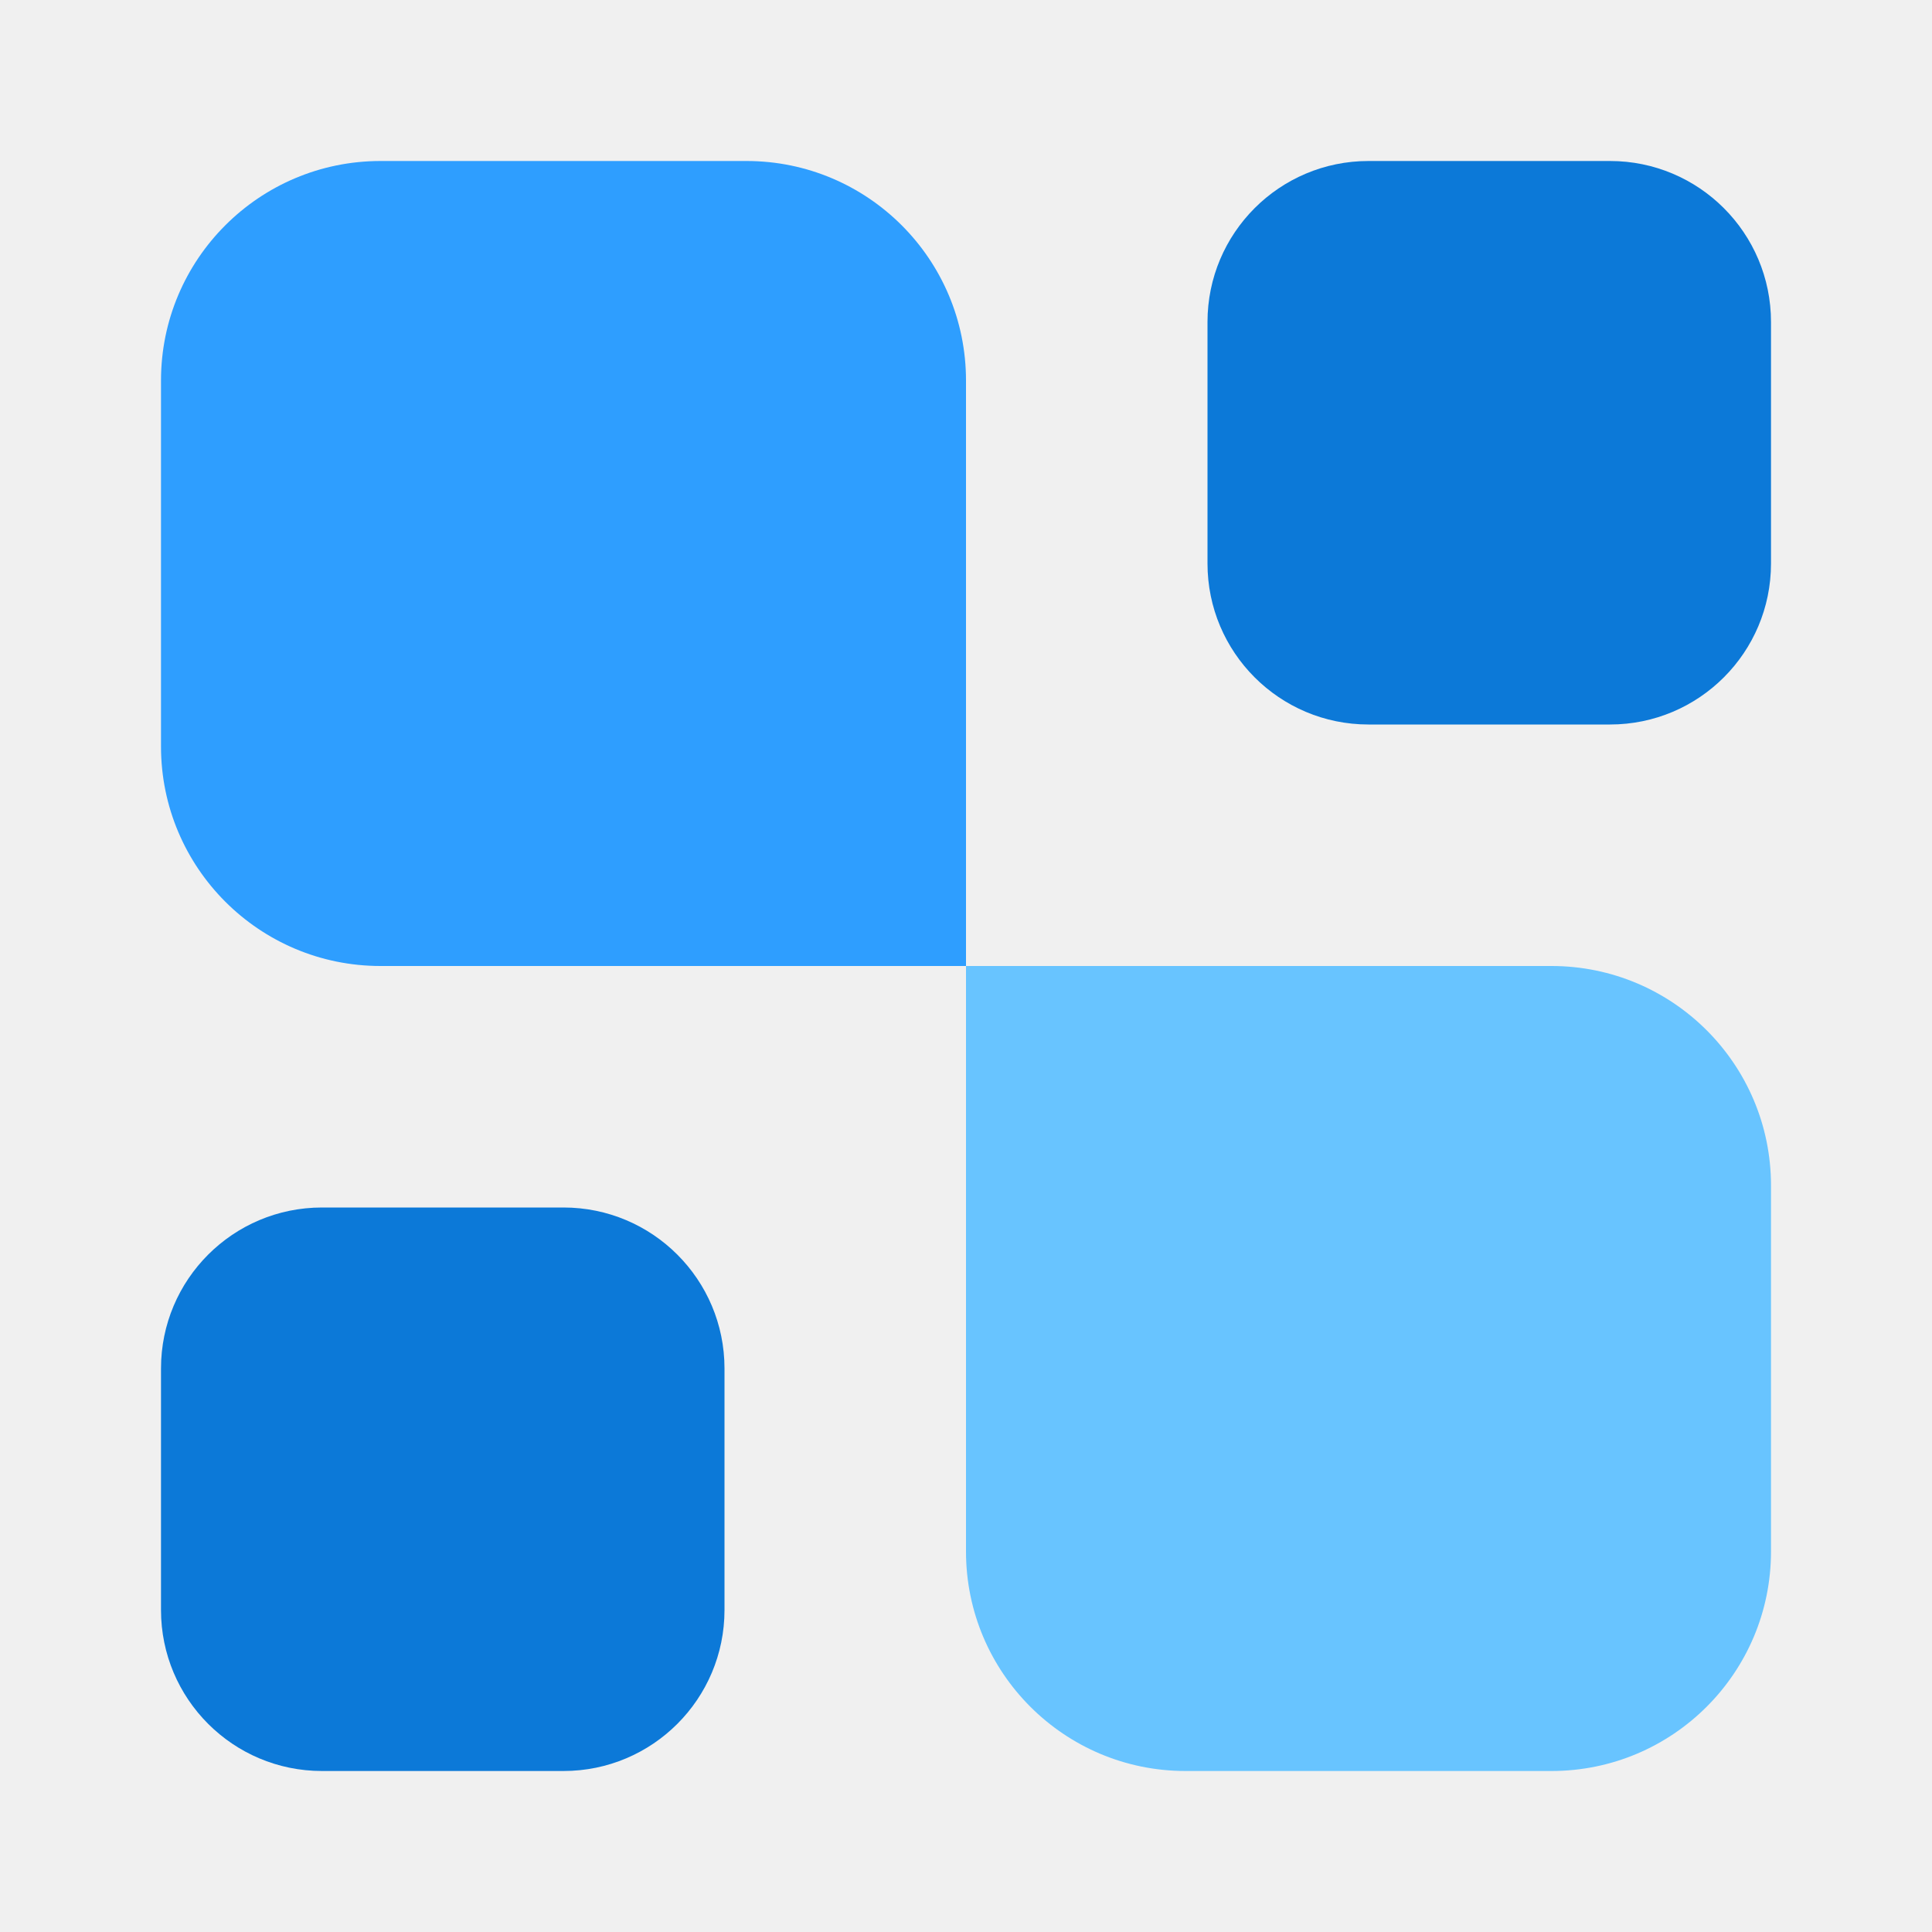
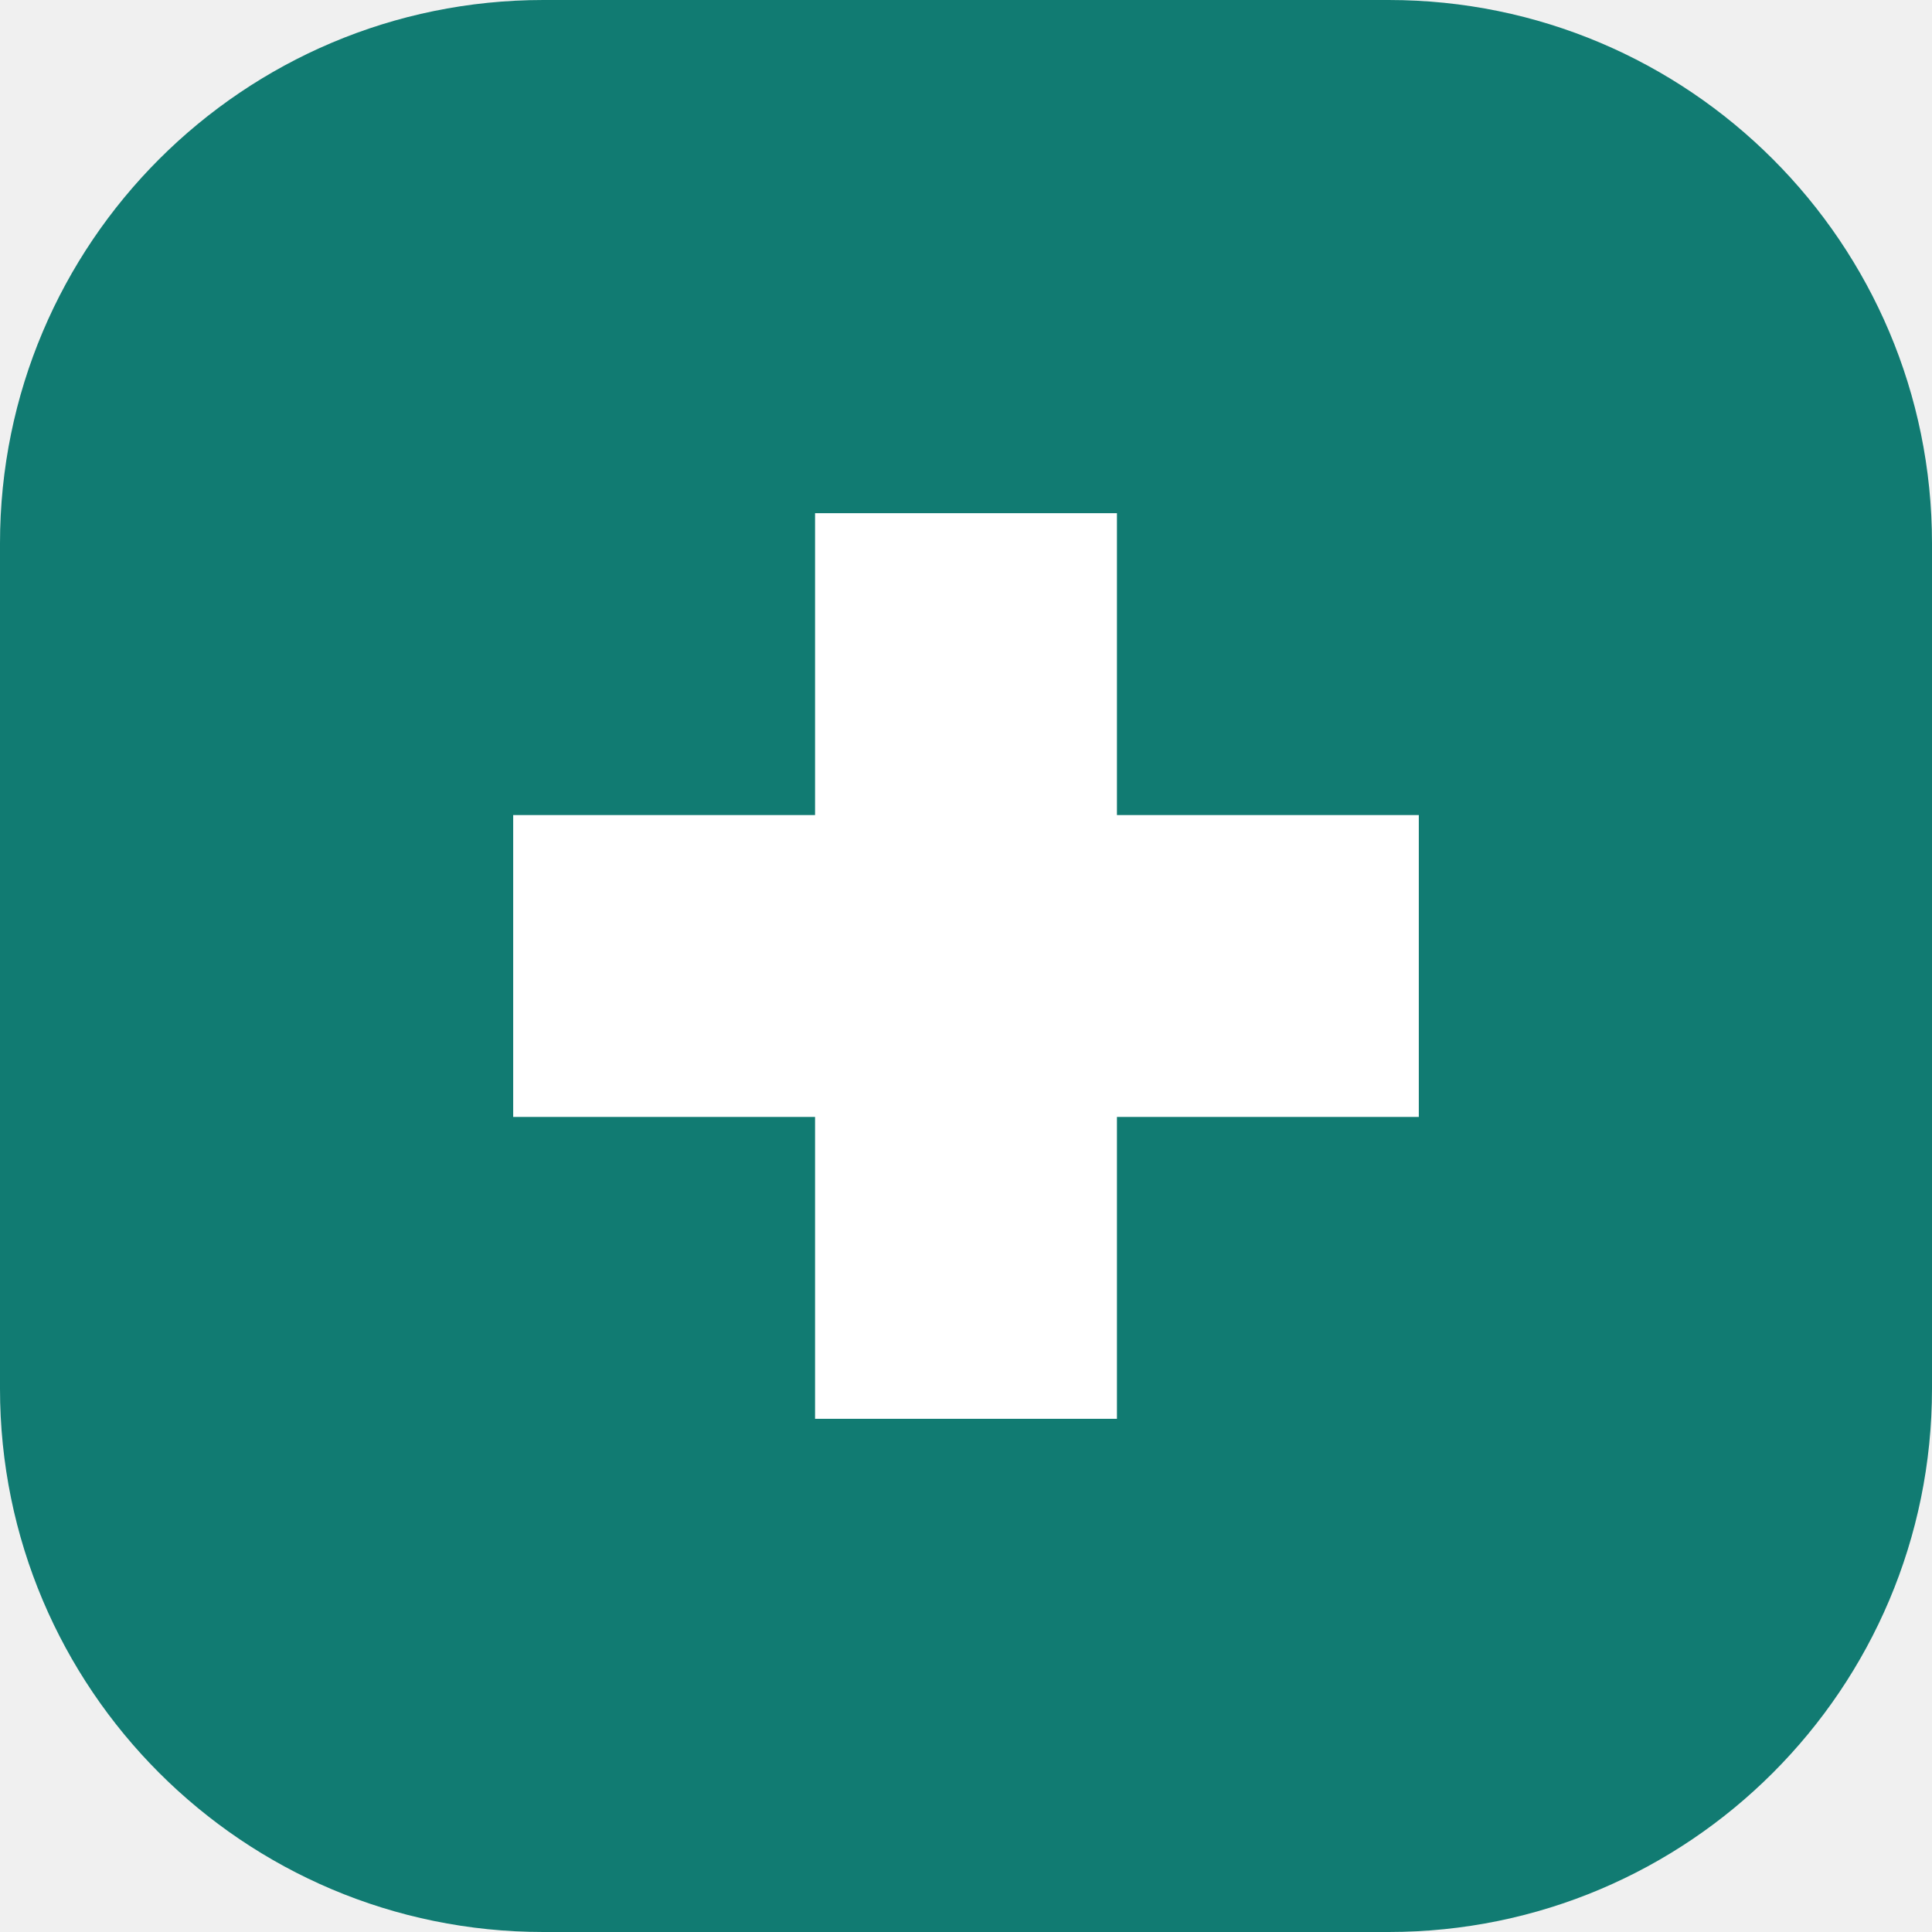
- <svg xmlns="http://www.w3.org/2000/svg" width="24" height="24" viewBox="0 0 24 24" fill="none">
-   <path d="M22 19.273C22 20.779 20.779 22 19.273 22H14.727C13.221 22 12 20.779 12 19.273V12H19.273C20.779 12 22 13.221 22 14.727V19.273Z" fill="#68C4FF" />
-   <path d="M20 2C21.105 2 22 2.895 22 4V7C22 8.105 21.105 9 20 9H17C15.895 9 15 8.105 15 7V4C15 2.895 15.895 2 17 2H20Z" fill="#0C79D8" />
-   <path d="M7 15C8.105 15 9 15.895 9 17V20C9 21.105 8.105 22 7 22H4C2.895 22 2 21.105 2 20V17C2 15.895 2.895 15 4 15H7Z" fill="#0C79D8" />
-   <path d="M12 12H4.727C3.221 12 2 10.779 2 9.273V4.727C2 3.221 3.221 2 4.727 2H9.273C10.779 2 12 3.221 12 4.727V12Z" fill="#2E9EFF" />
+ <svg xmlns="http://www.w3.org/2000/svg" width="64" height="64" viewBox="0 0 64 64" fill="none">
+   <rect width="64" height="64" rx="18" fill="#117B72" />
+   <path d="M17 27H27V17H37V27H47V37H37V47H27V37H17V27Z" fill="white" />
</svg>
